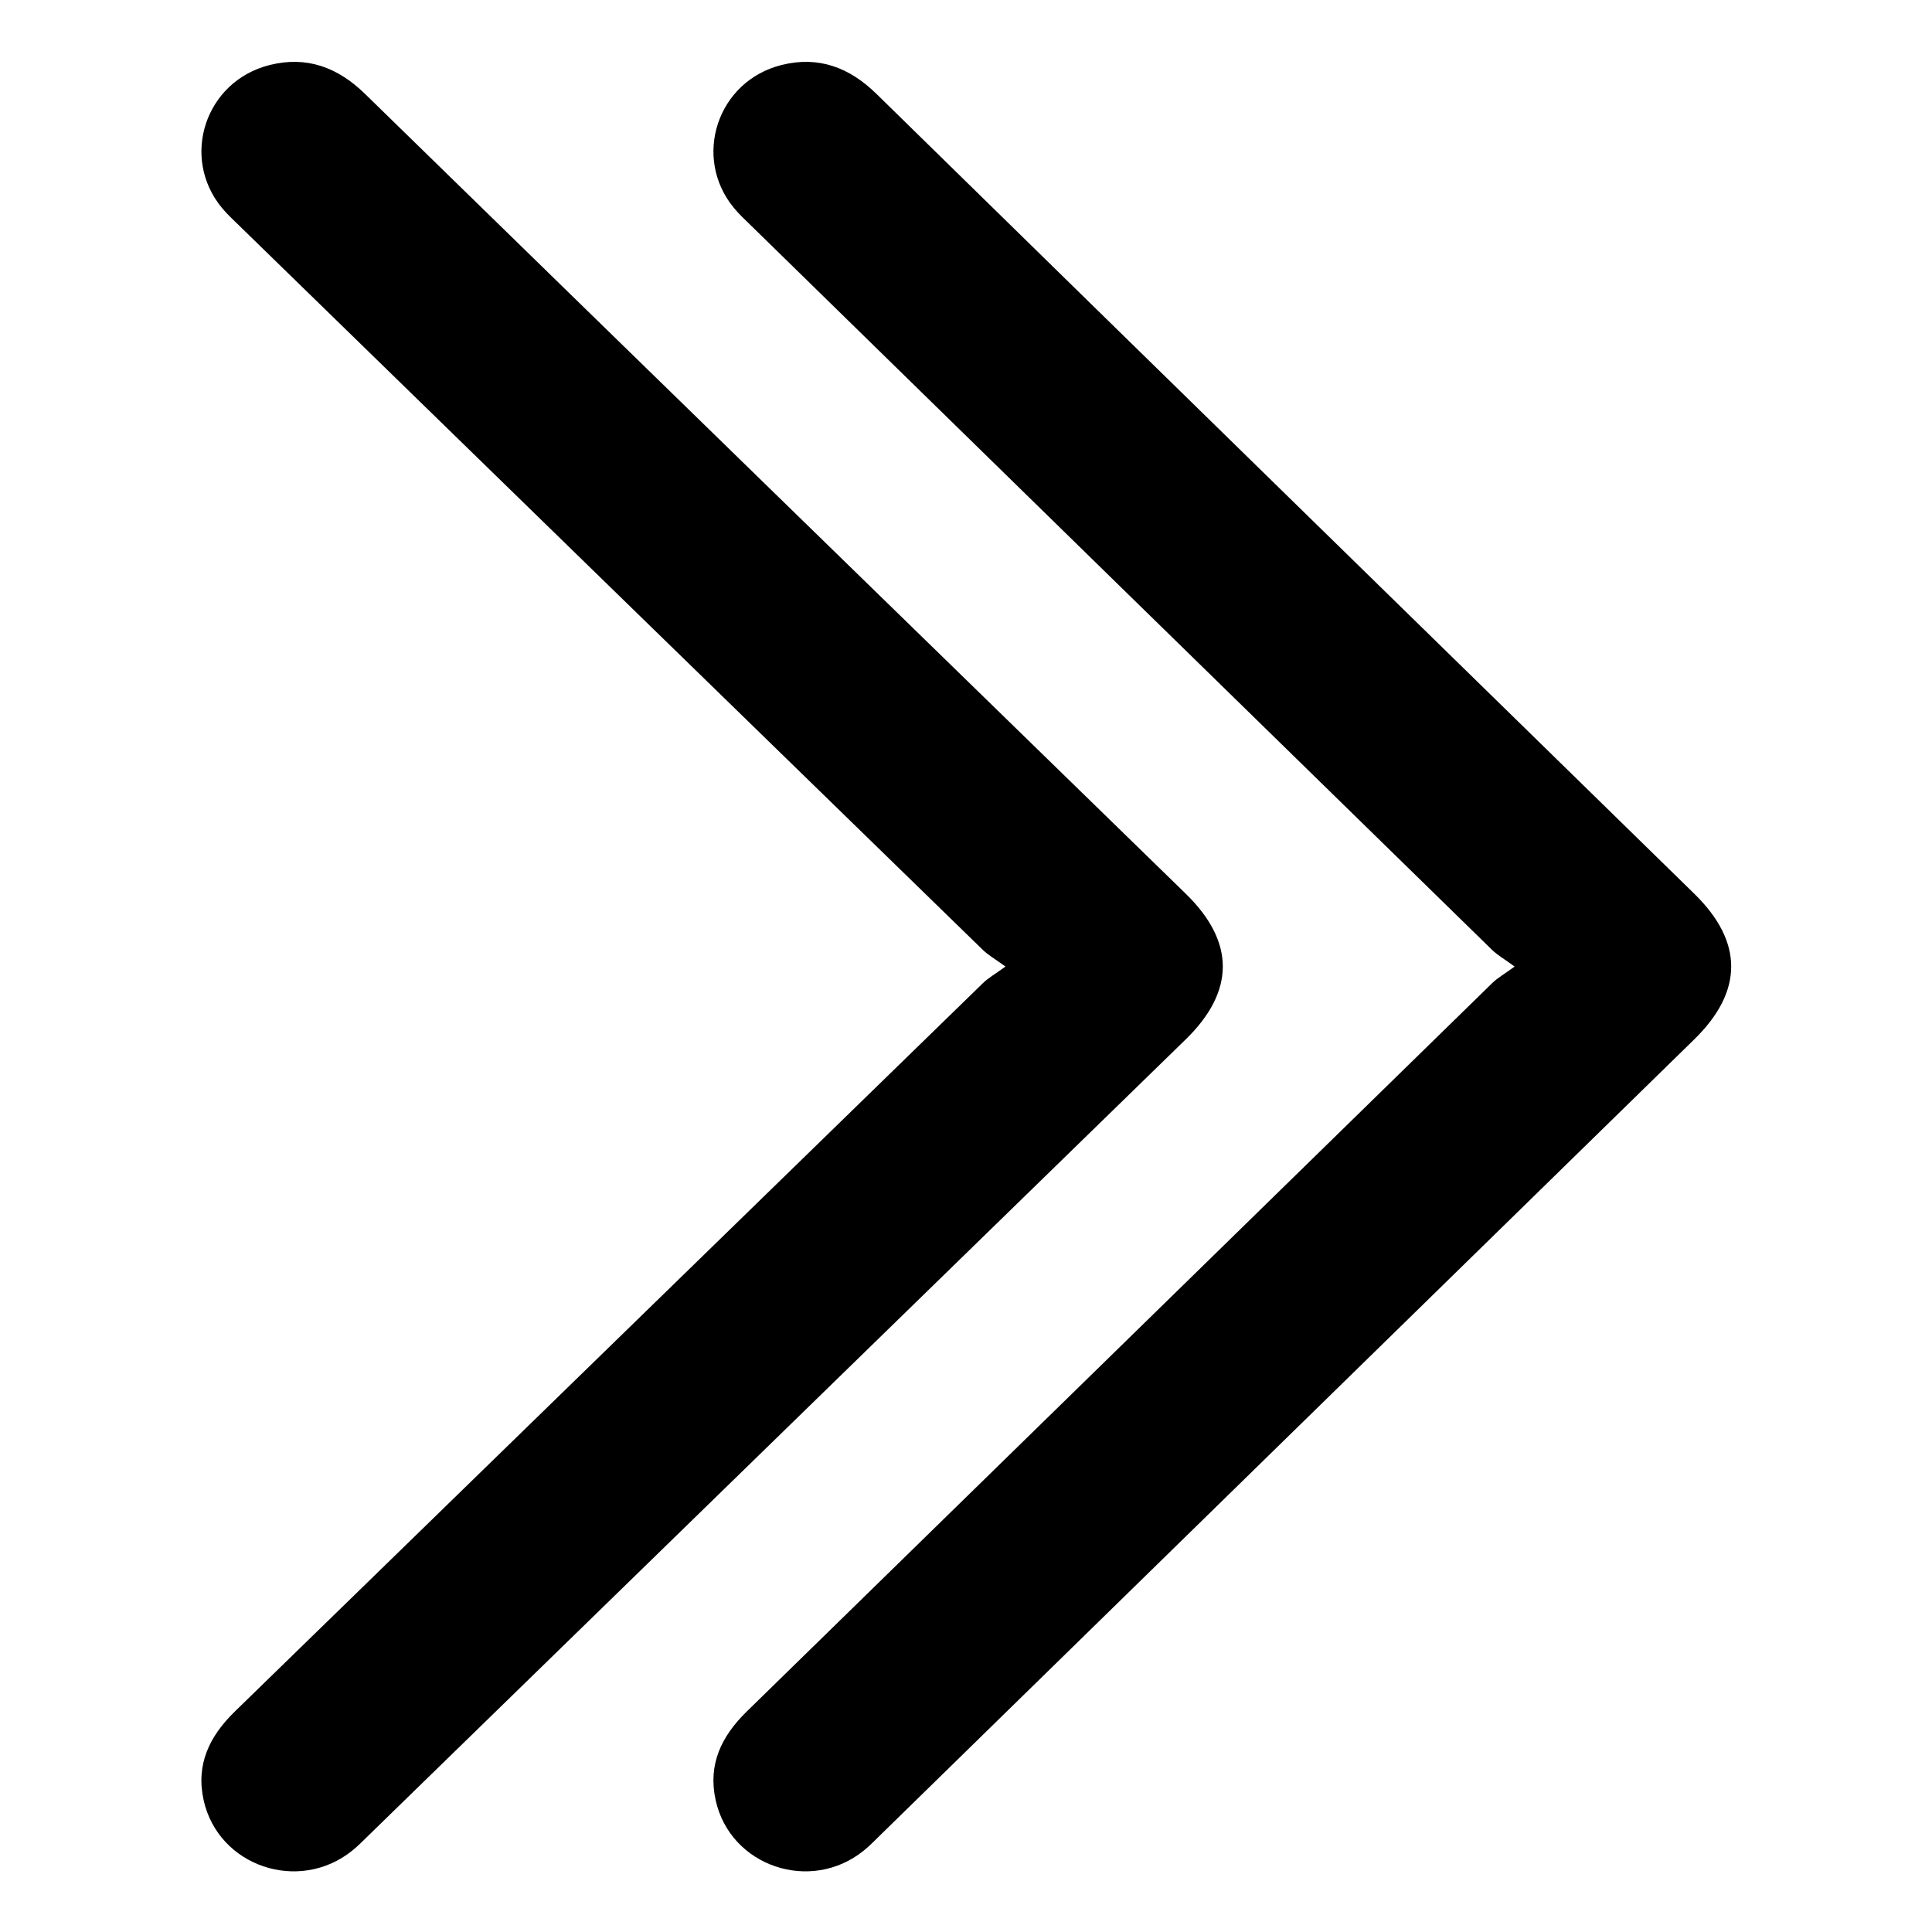
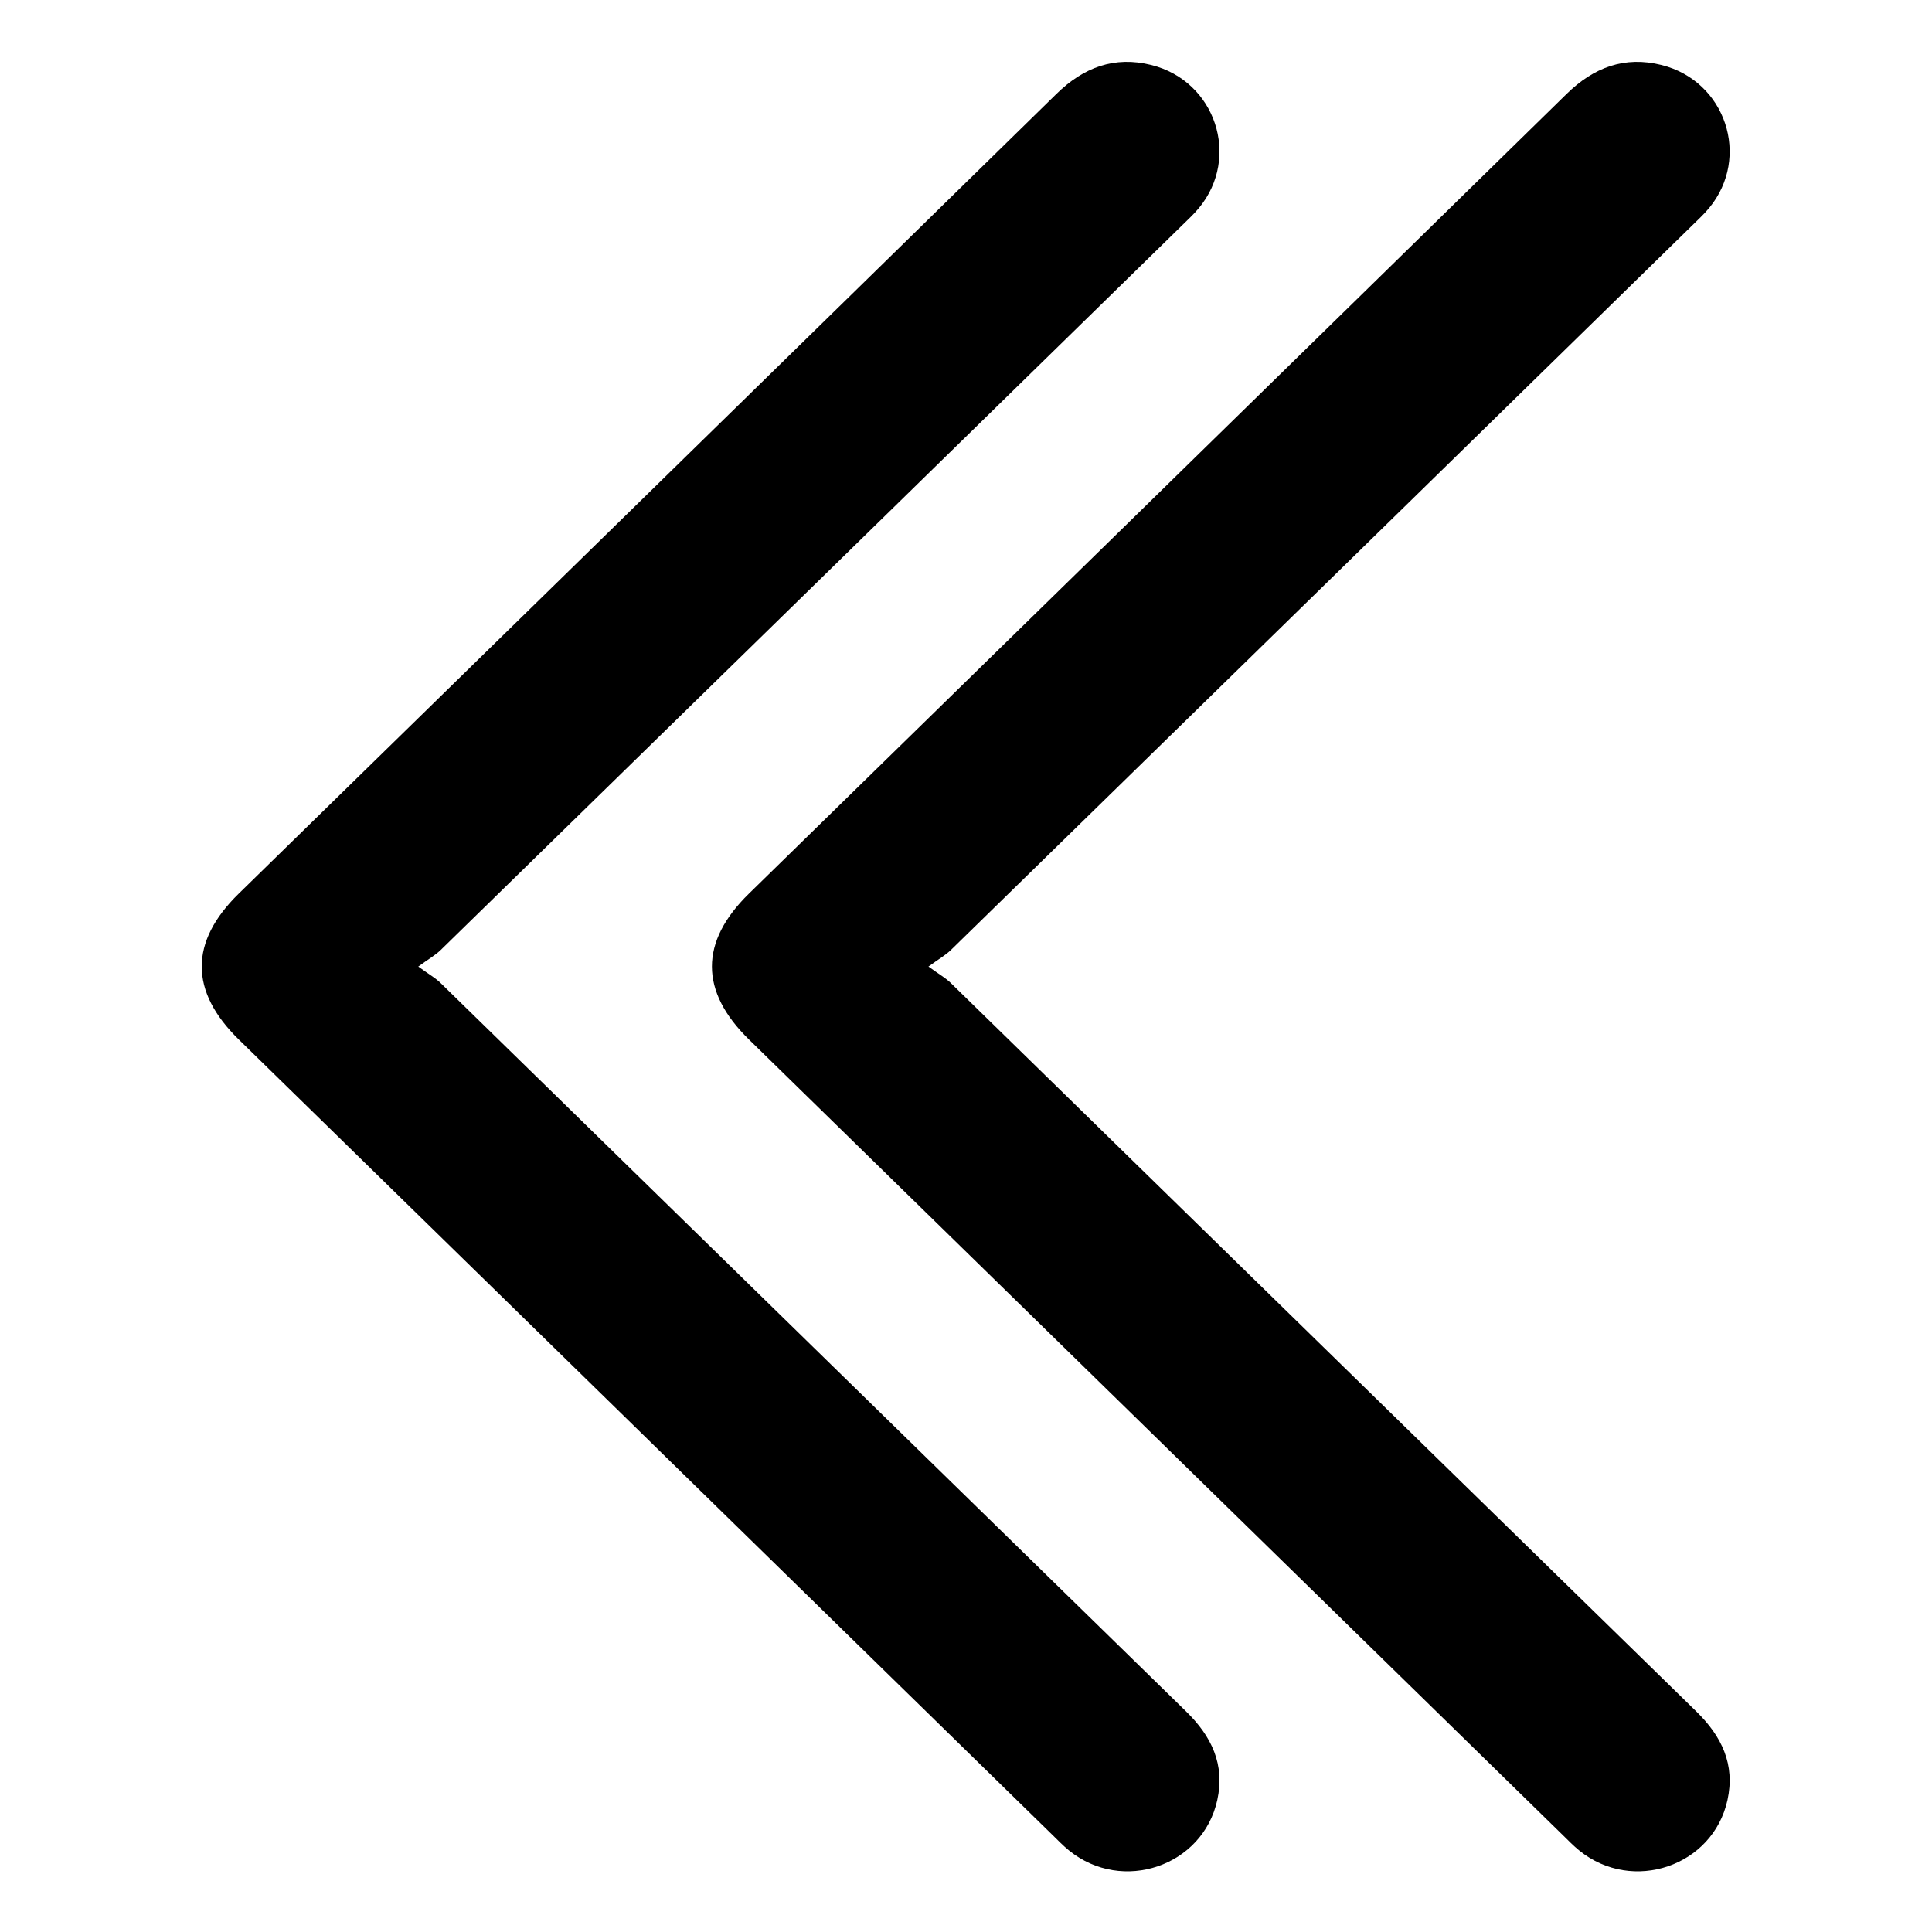
- <svg xmlns="http://www.w3.org/2000/svg" t="1554366437199" class="icon" style="" viewBox="0 0 1024 1024" version="1.1" p-id="1162" width="200" height="200">
+ <svg xmlns="http://www.w3.org/2000/svg" t="1554366108710" class="icon" style="" viewBox="0 0 1024 1024" version="1.1" p-id="1131" width="200" height="200">
  <defs>
    <style type="text/css" />
  </defs>
-   <path d="M532.931 512.296c-5.493 3.991-9.104 5.997-11.933 8.763C388.823 649.701 256.744 778.442 124.543 907.064 110.959 920.276 103.751 935.183 107.933 954.127c7.739 35.037 50.473 49.553 78.801 26.71 3.116-2.506 5.913-5.398 8.778-8.19A8683190.325 8683190.325 0 0 0 628.411 550.948c26.248-25.571 26.268-51.725 0.041-77.274C483.439 332.395 338.364 191.185 193.487 49.782 179.112 35.754 162.7 29.539 143 34.443c-34.208 8.511-47.548 48.927-25.355 75.763 2.744 3.317 5.963 6.282 9.062 9.302 131.391 128.012 262.781 256.025 394.239 383.975 2.846 2.765 6.461 4.792 11.991 8.814h-0.005z" p-id="1163" />
-   <path d="M802.796 512.296c-5.472 3.991-9.072 5.997-11.89 8.763C659.2 649.701 527.59 778.442 395.859 907.064c-13.536 13.212-20.718 28.12-16.551 47.063 7.711 35.037 50.294 49.553 78.521 26.71 3.105-2.506 5.891-5.398 8.747-8.19A8666678.69 8666678.69 0 0 0 897.938 550.948c26.155-25.571 26.176-51.725 0.041-77.274-144.498-141.279-289.057-282.489-433.419-423.891-14.326-14.028-30.679-20.243-50.309-15.339-34.086 8.511-47.38 48.927-25.265 75.763 2.733 3.317 5.941 6.282 9.03 9.302 130.923 128.012 261.846 256.025 392.838 383.975 2.836 2.765 6.437 4.792 11.948 8.814h-0.005z" p-id="1164" />
+   <path d="M221.691 512.296c5.473 3.991 9.072 5.997 11.89 8.763C365.286 649.701 496.893 778.442 628.622 907.064c13.536 13.212 20.718 28.12 16.551 47.063-7.711 35.037-50.293 49.553-78.519 26.71-3.105-2.506-5.891-5.398-8.747-8.19A8666814.384 8666814.384 0 0 1 126.552 550.948c-26.154-25.571-26.175-51.725-0.041-77.274C271.007 332.395 415.564 191.185 559.924 49.782 574.247 35.754 590.601 29.539 610.23 34.443c34.084 8.511 47.379 48.927 25.264 75.763-2.733 3.317-5.94 6.282-9.029 9.302-130.921 128.012-261.842 256.025-392.831 383.975-2.836 2.765-6.437 4.792-11.948 8.814h0.005z" p-id="1132" />
+   <path d="M492.102 512.296c5.473 3.991 9.072 5.997 11.89 8.763C635.696 649.701 767.305 778.442 899.034 907.064c13.536 13.212 20.717 28.12 16.551 47.063-7.711 35.037-50.293 49.553-78.519 26.71-3.106-2.506-5.891-5.398-8.748-8.19A8666814.384 8666814.384 0 0 1 396.962 550.948c-26.153-25.571-26.174-51.725-0.04-77.274C541.418 332.395 685.974 191.185 830.334 49.782c14.325-14.028 30.678-20.243 50.307-15.339 34.086 8.511 47.379 48.927 25.265 75.763-2.734 3.317-5.941 6.282-9.029 9.302C765.955 247.519 635.035 375.532 504.044 503.481c-2.835 2.765-6.437 4.792-11.947 8.814h0.004z" p-id="1133" />
</svg>
